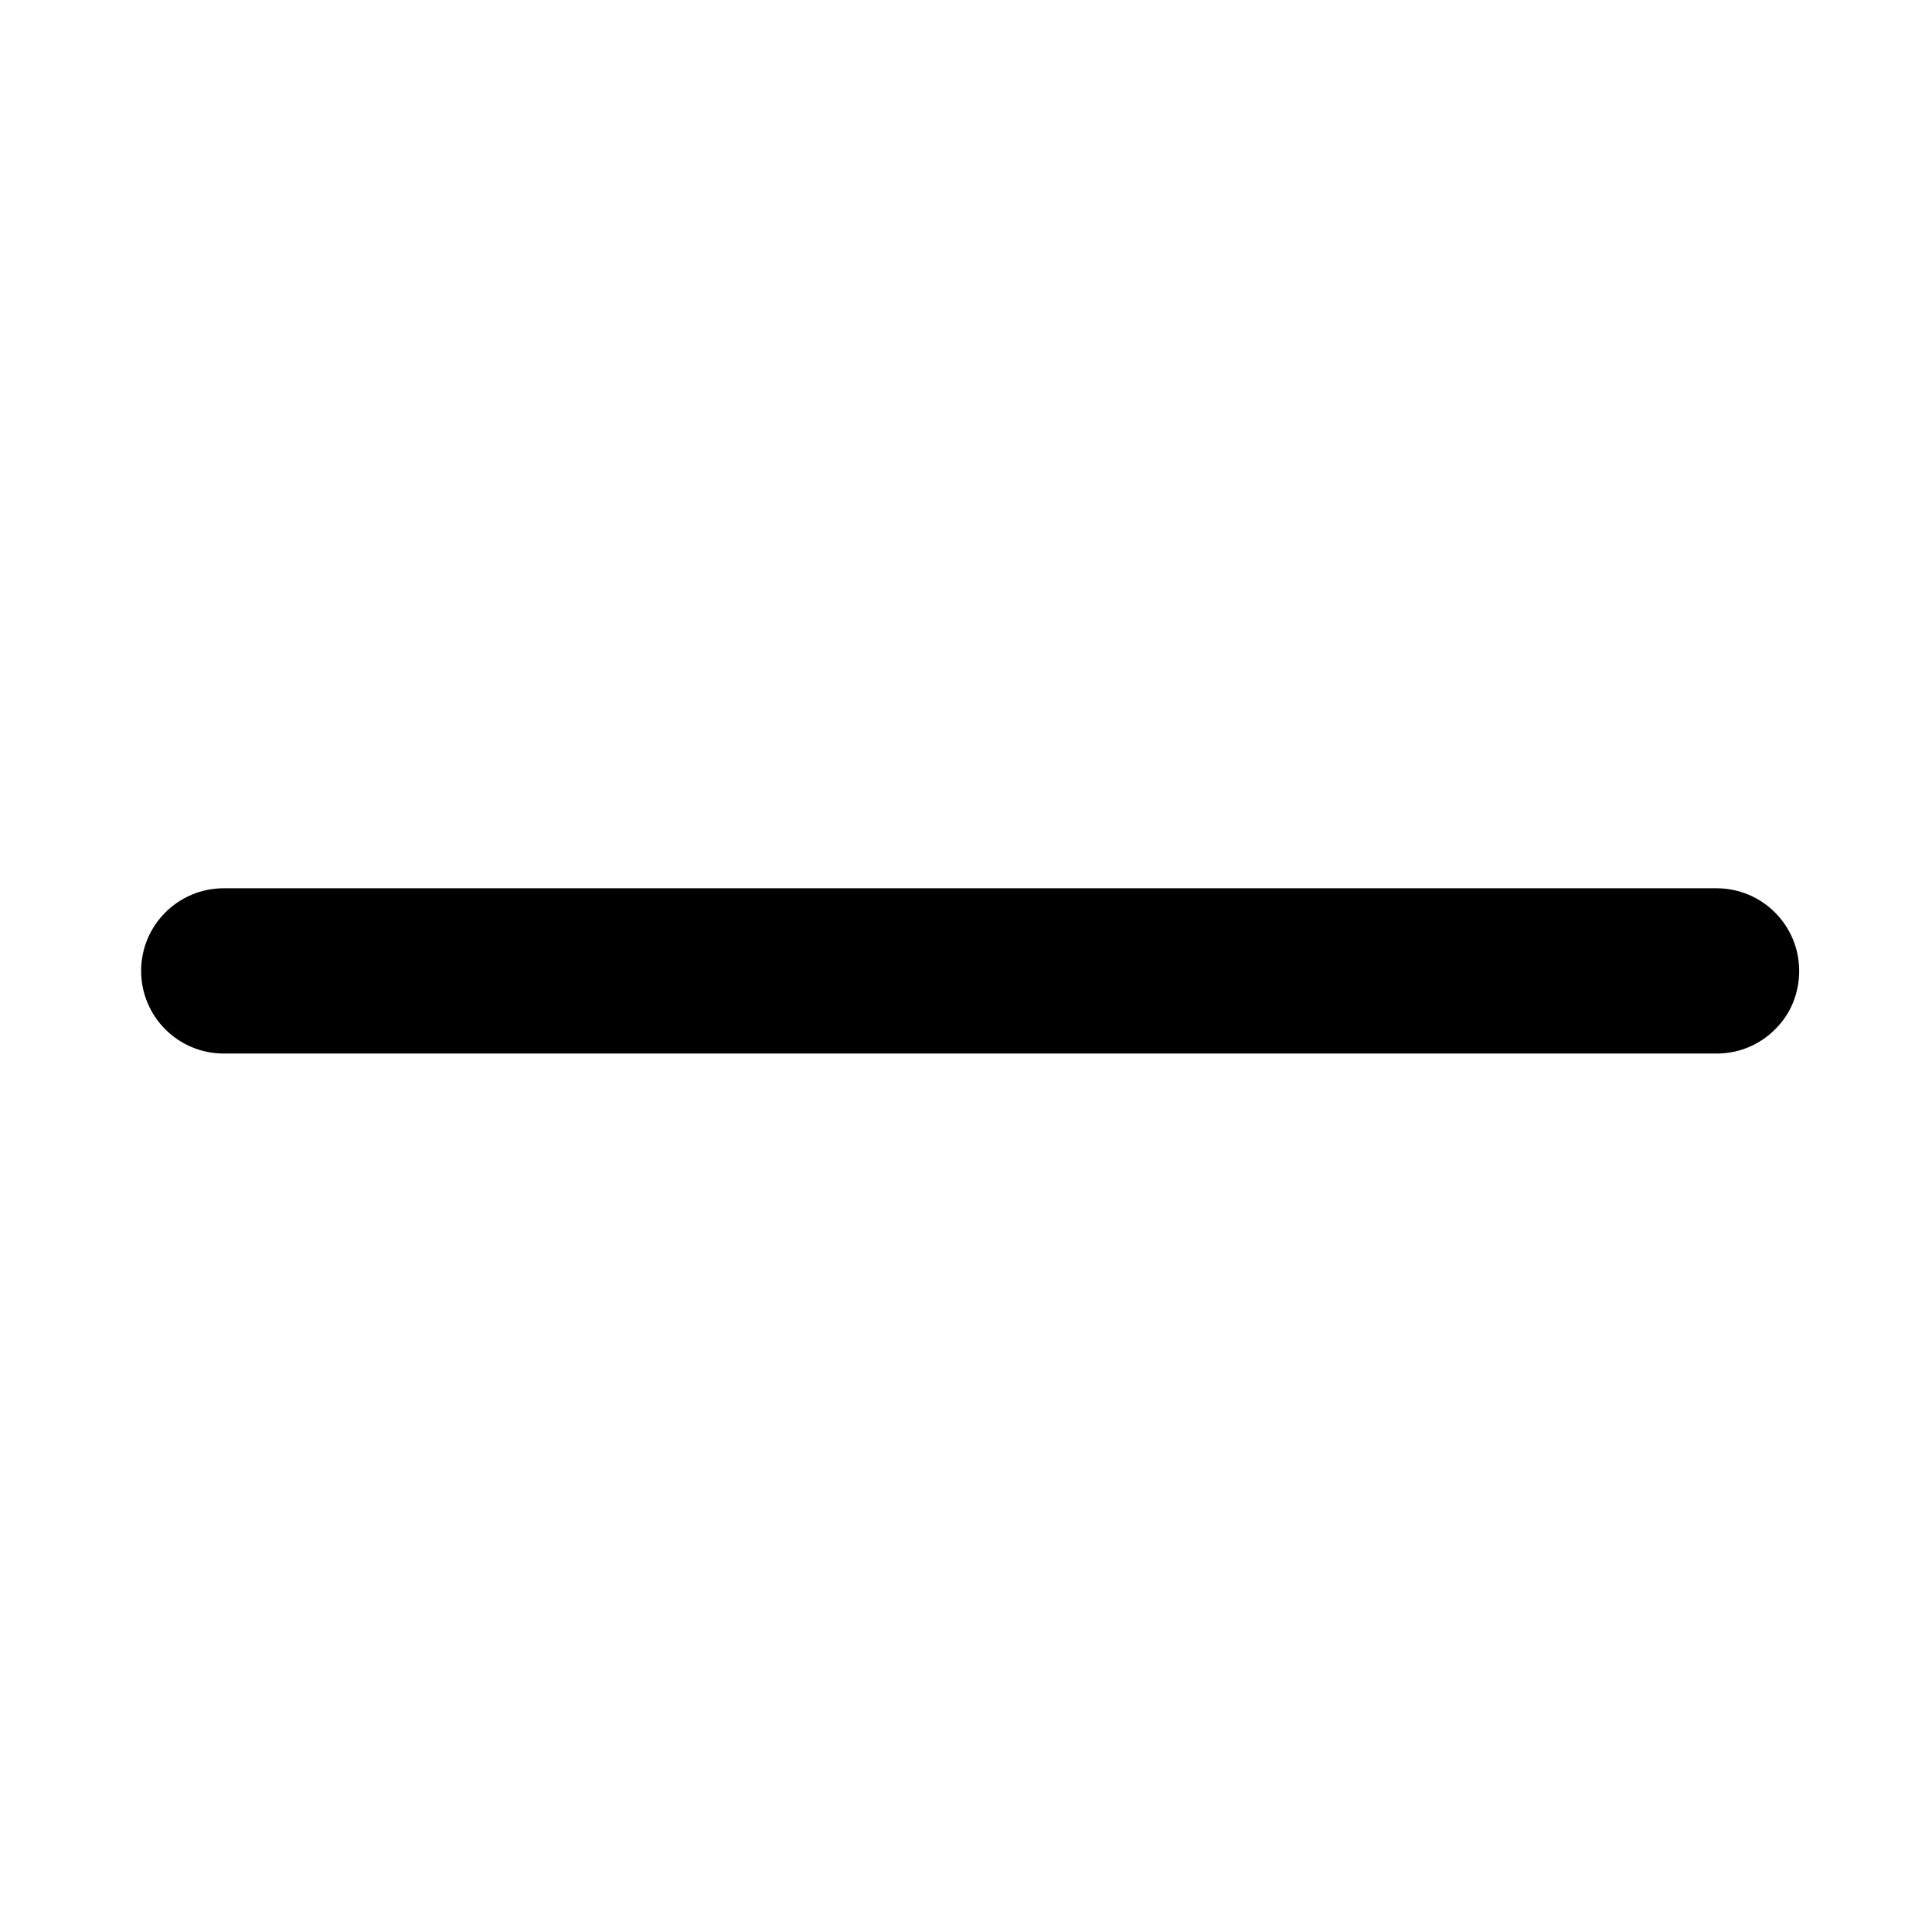
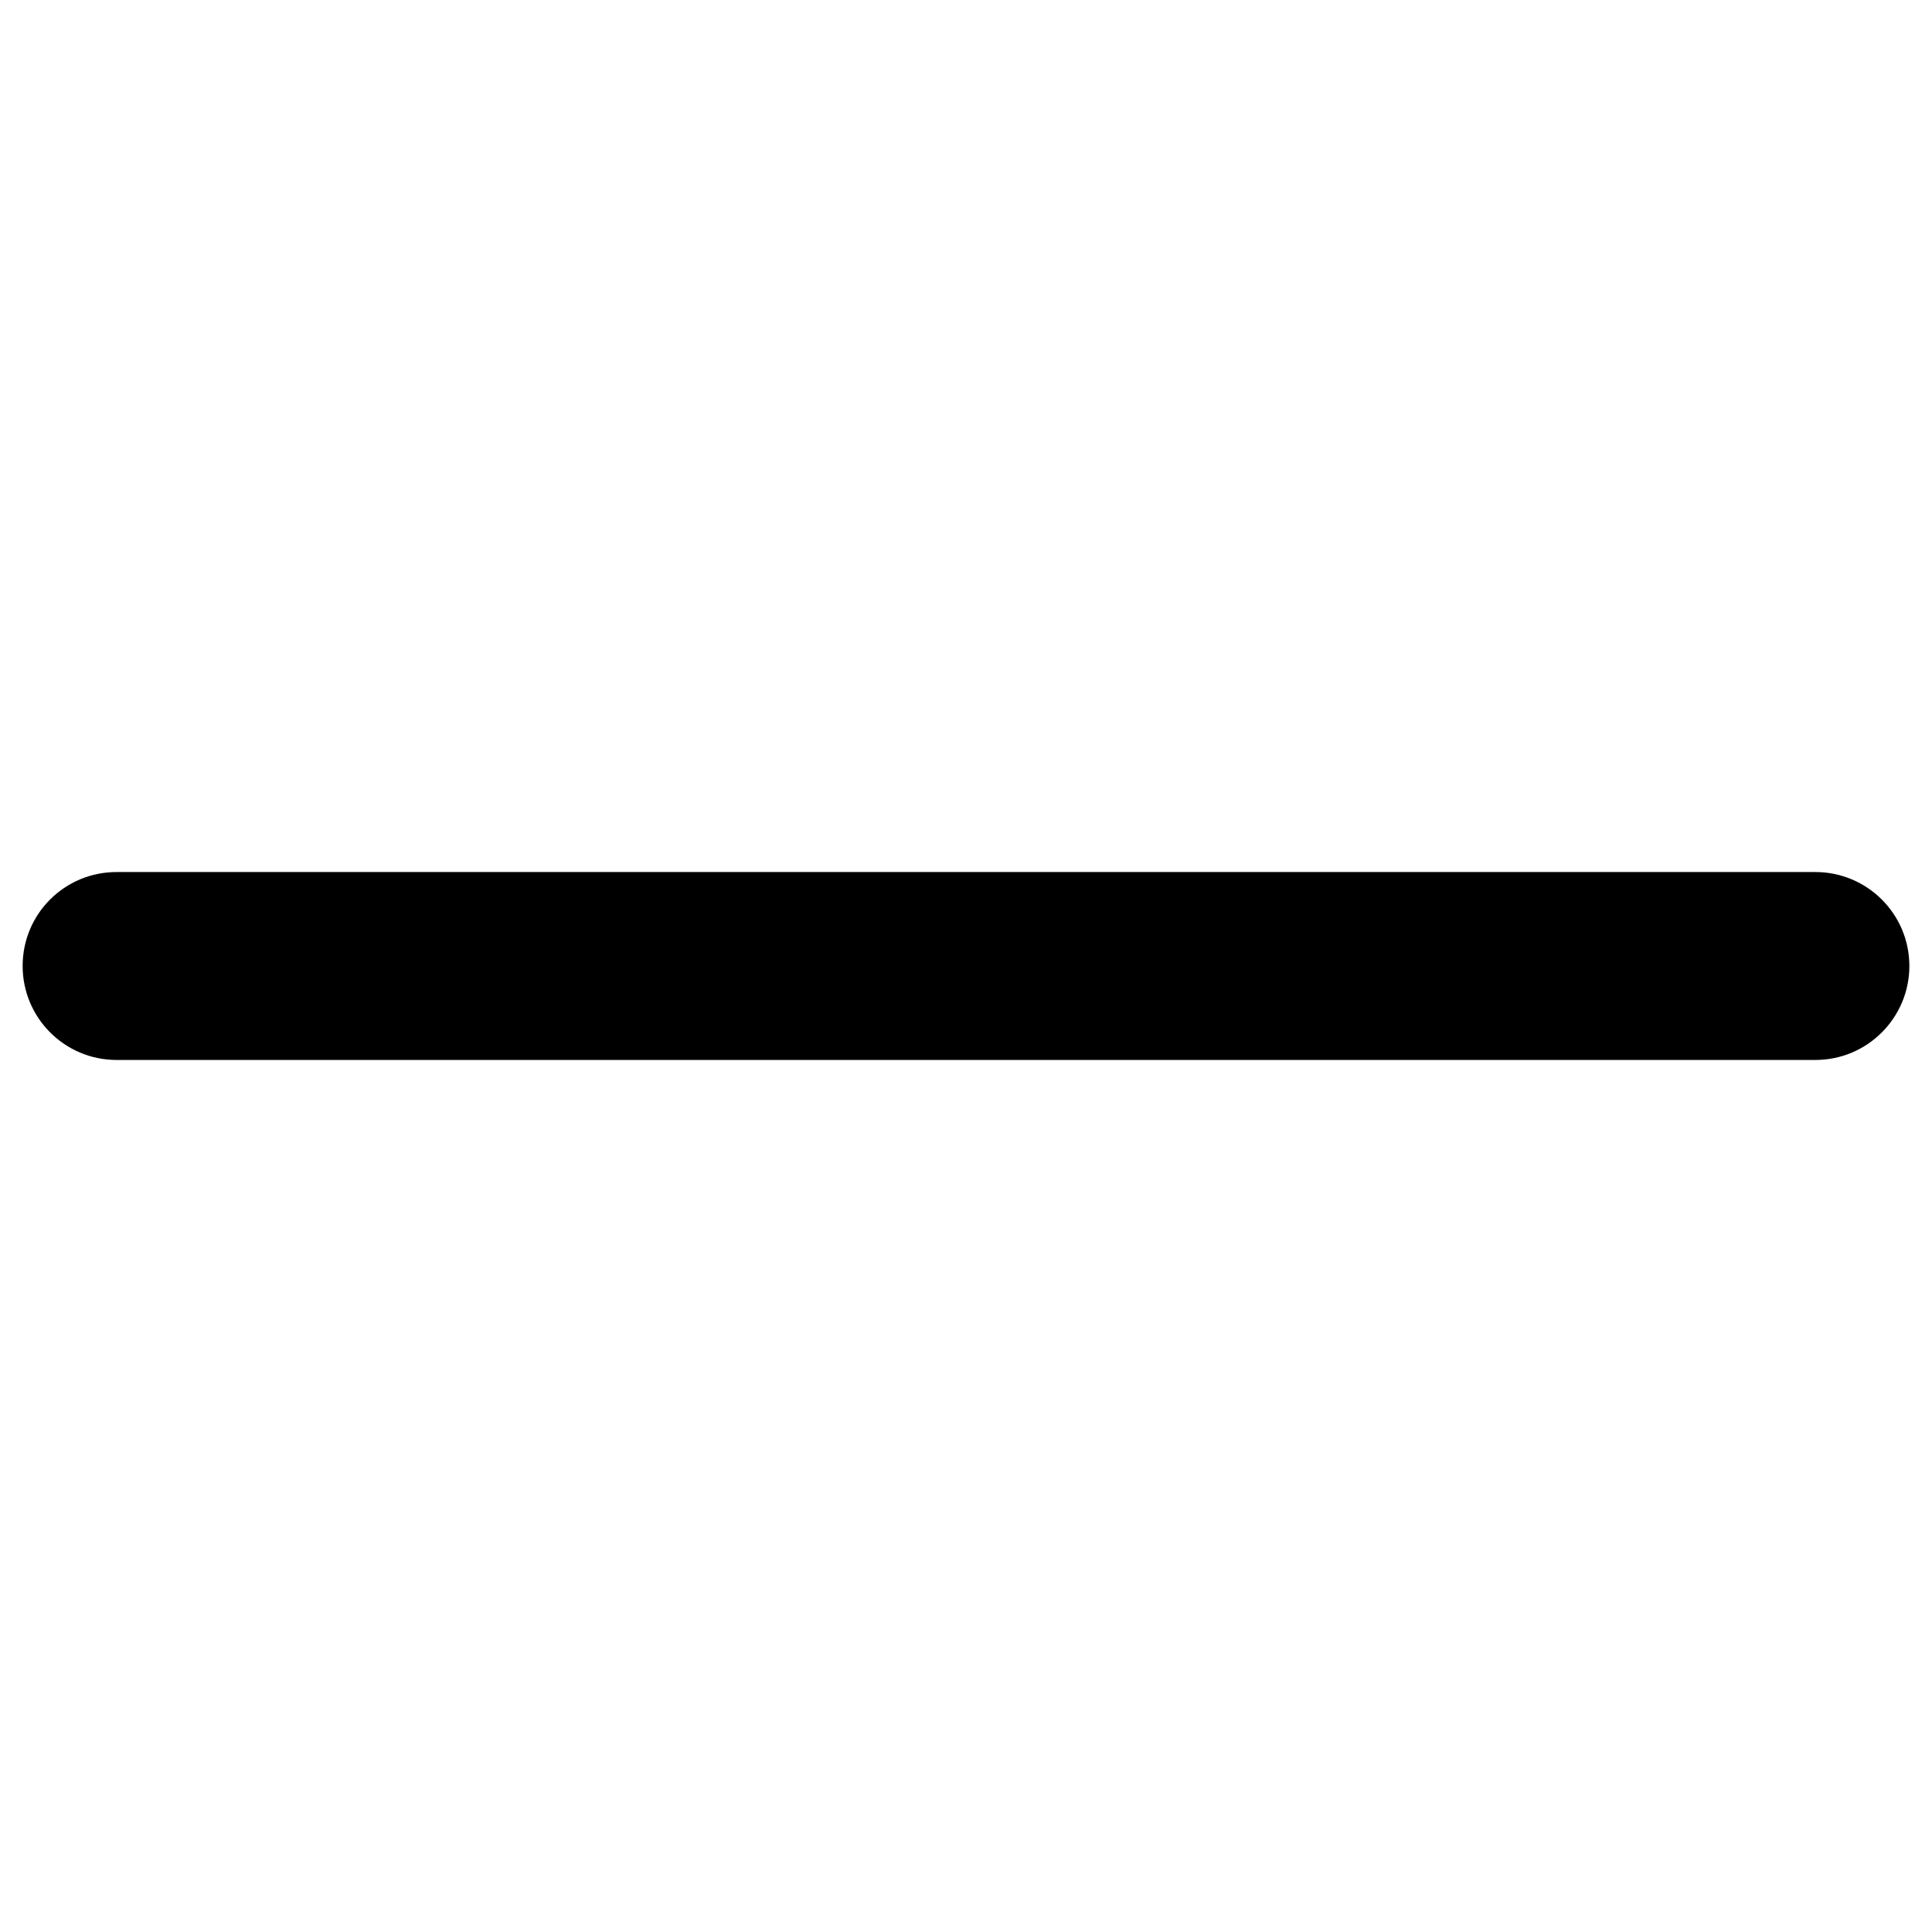
<svg xmlns="http://www.w3.org/2000/svg" version="1.1" id="Layer_1" x="0px" y="0px" viewBox="0 0 512 512" enable-background="new 0 0 512 512" xml:space="preserve">
-   <path d="M470.4,272.8c-4,4-9.4,6.4-15.5,6.4H59.3c-12.1,0-21.9-9.8-21.9-21.9c0-12.1,9.8-21.9,21.9-21.9h395.6  c12.1,0,21.9,9.8,21.9,21.9C476.8,263.4,474.4,268.9,470.4,272.8z" />
+   <path d="M498.7,273.6c-4.5,4.5-10.7,7.3-17.6,7.3H30.9C17.1,280.9,6,269.7,6,256c0-13.8,11.1-24.9,24.9-24.9h450.2  c13.7,0,24.9,11.1,24.9,24.9C506,262.9,503.2,269.1,498.7,273.6z" />
</svg>
